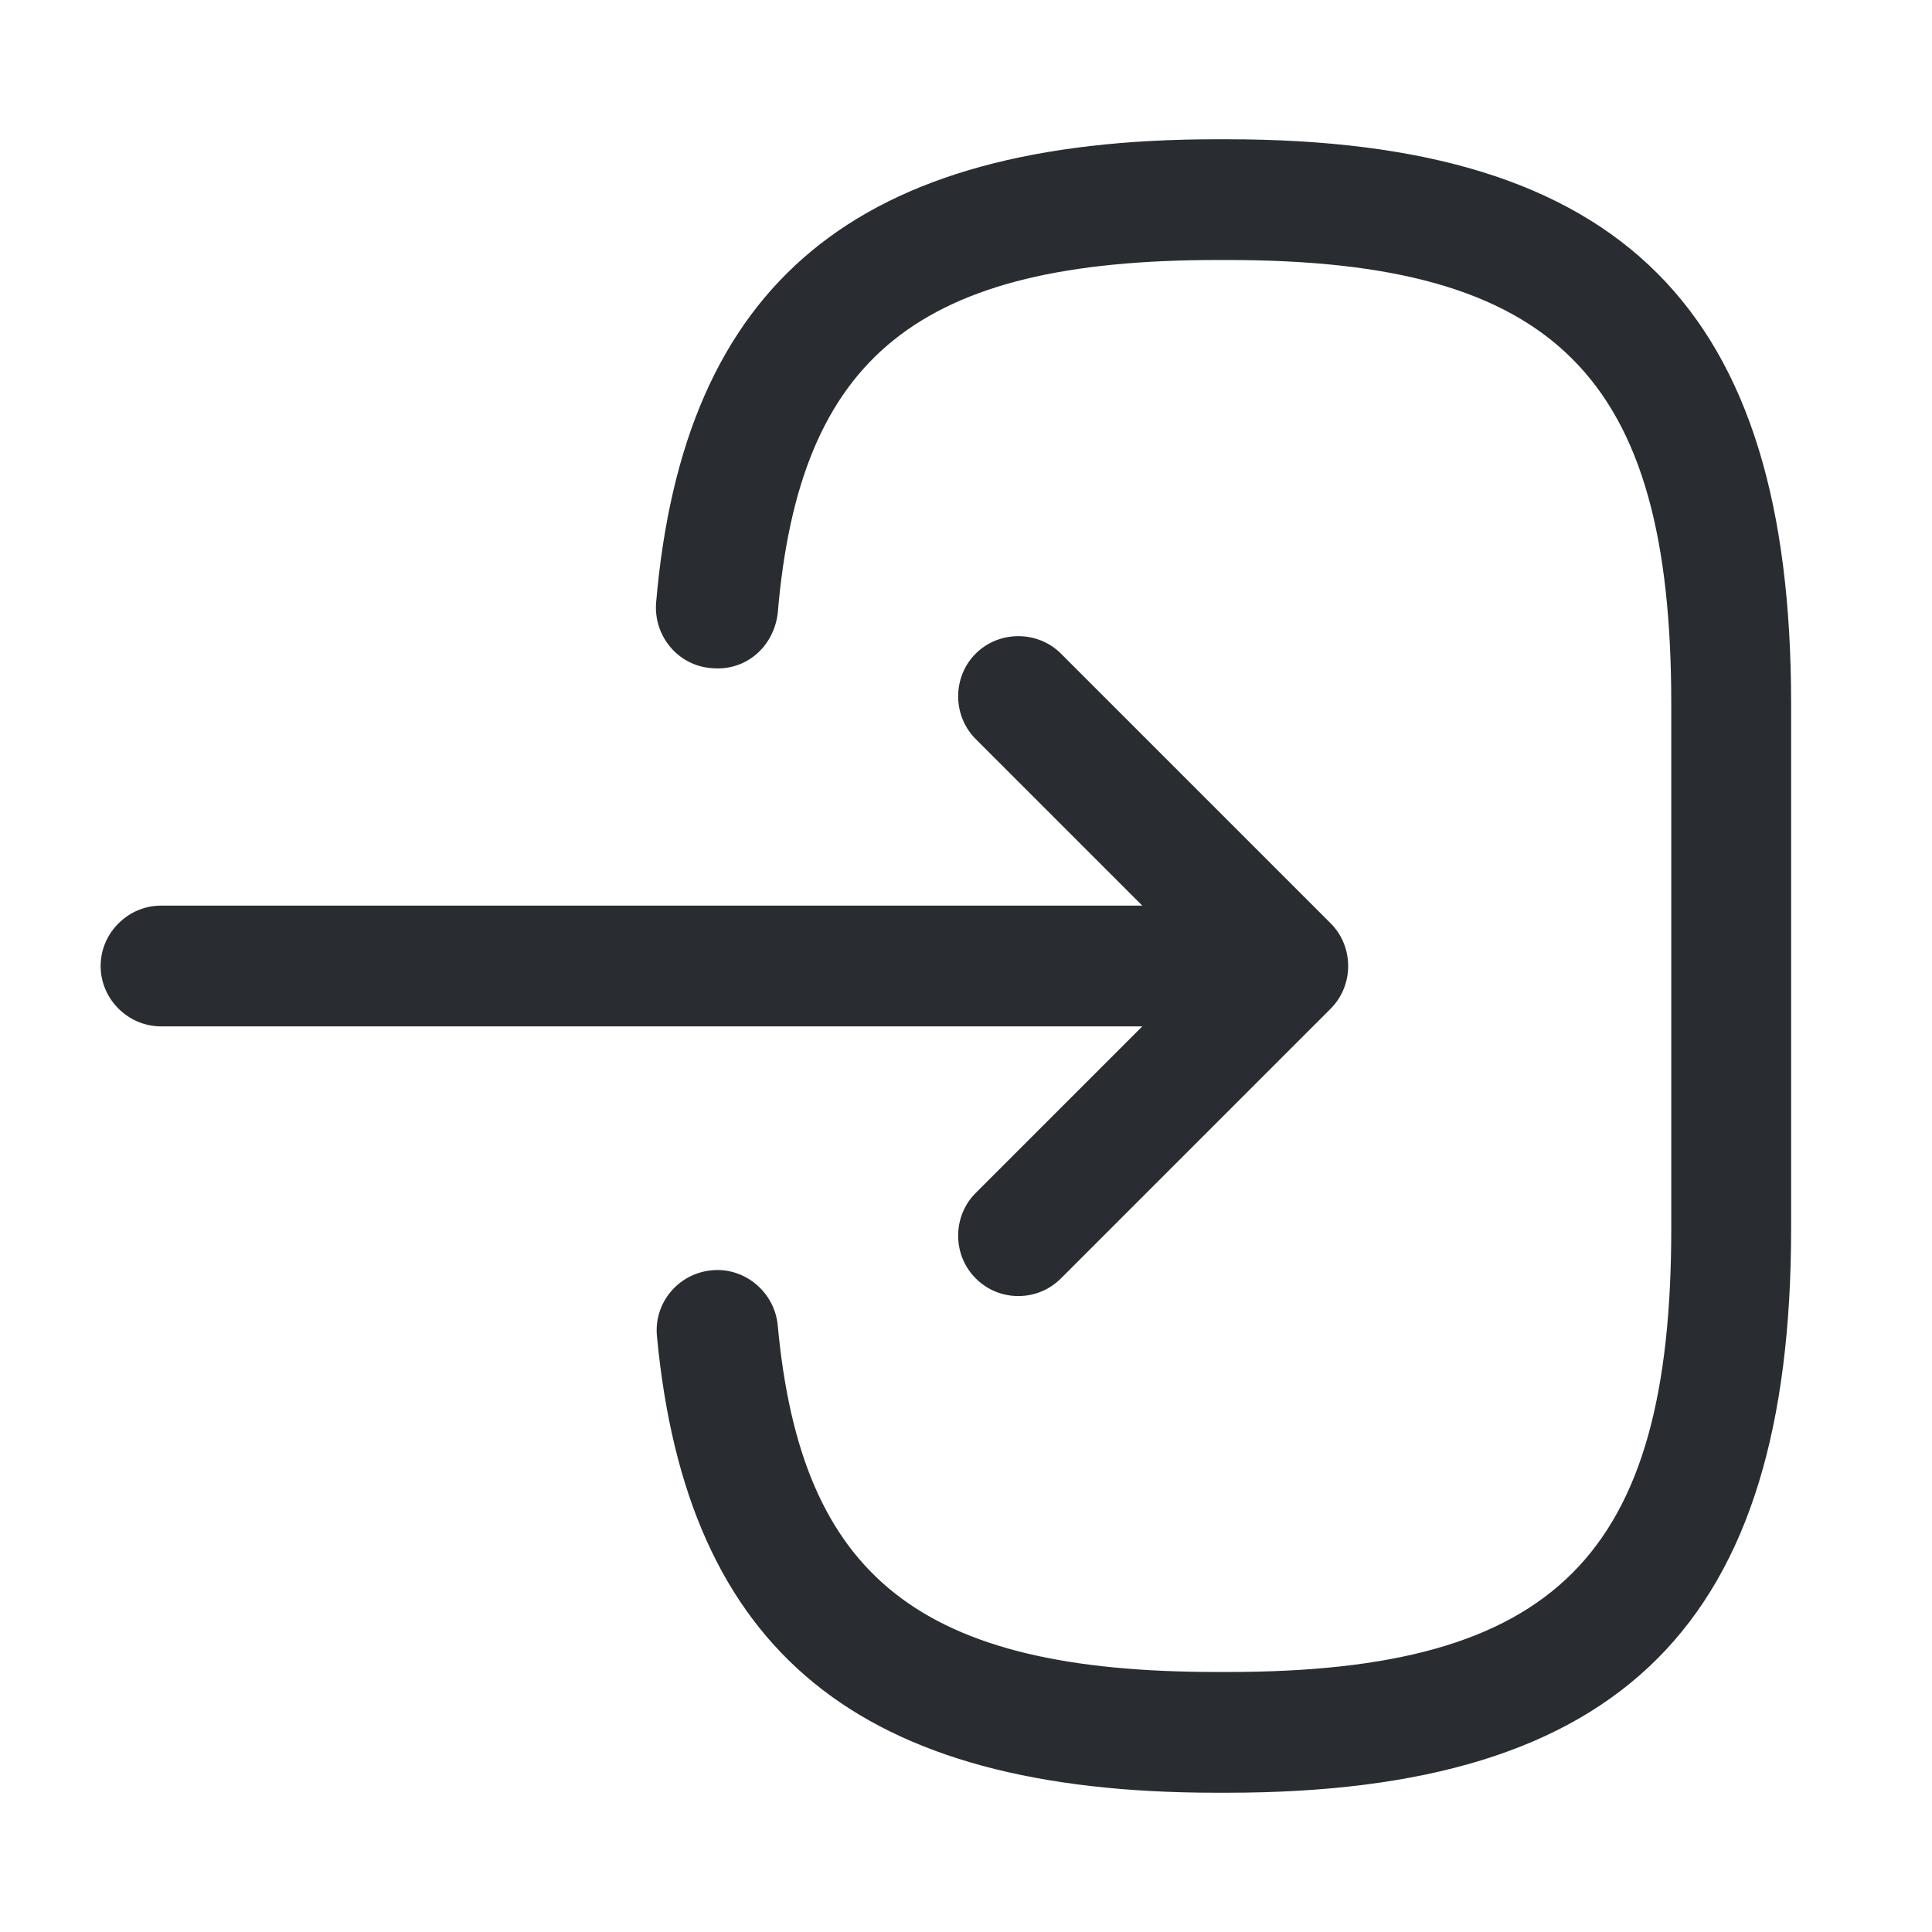
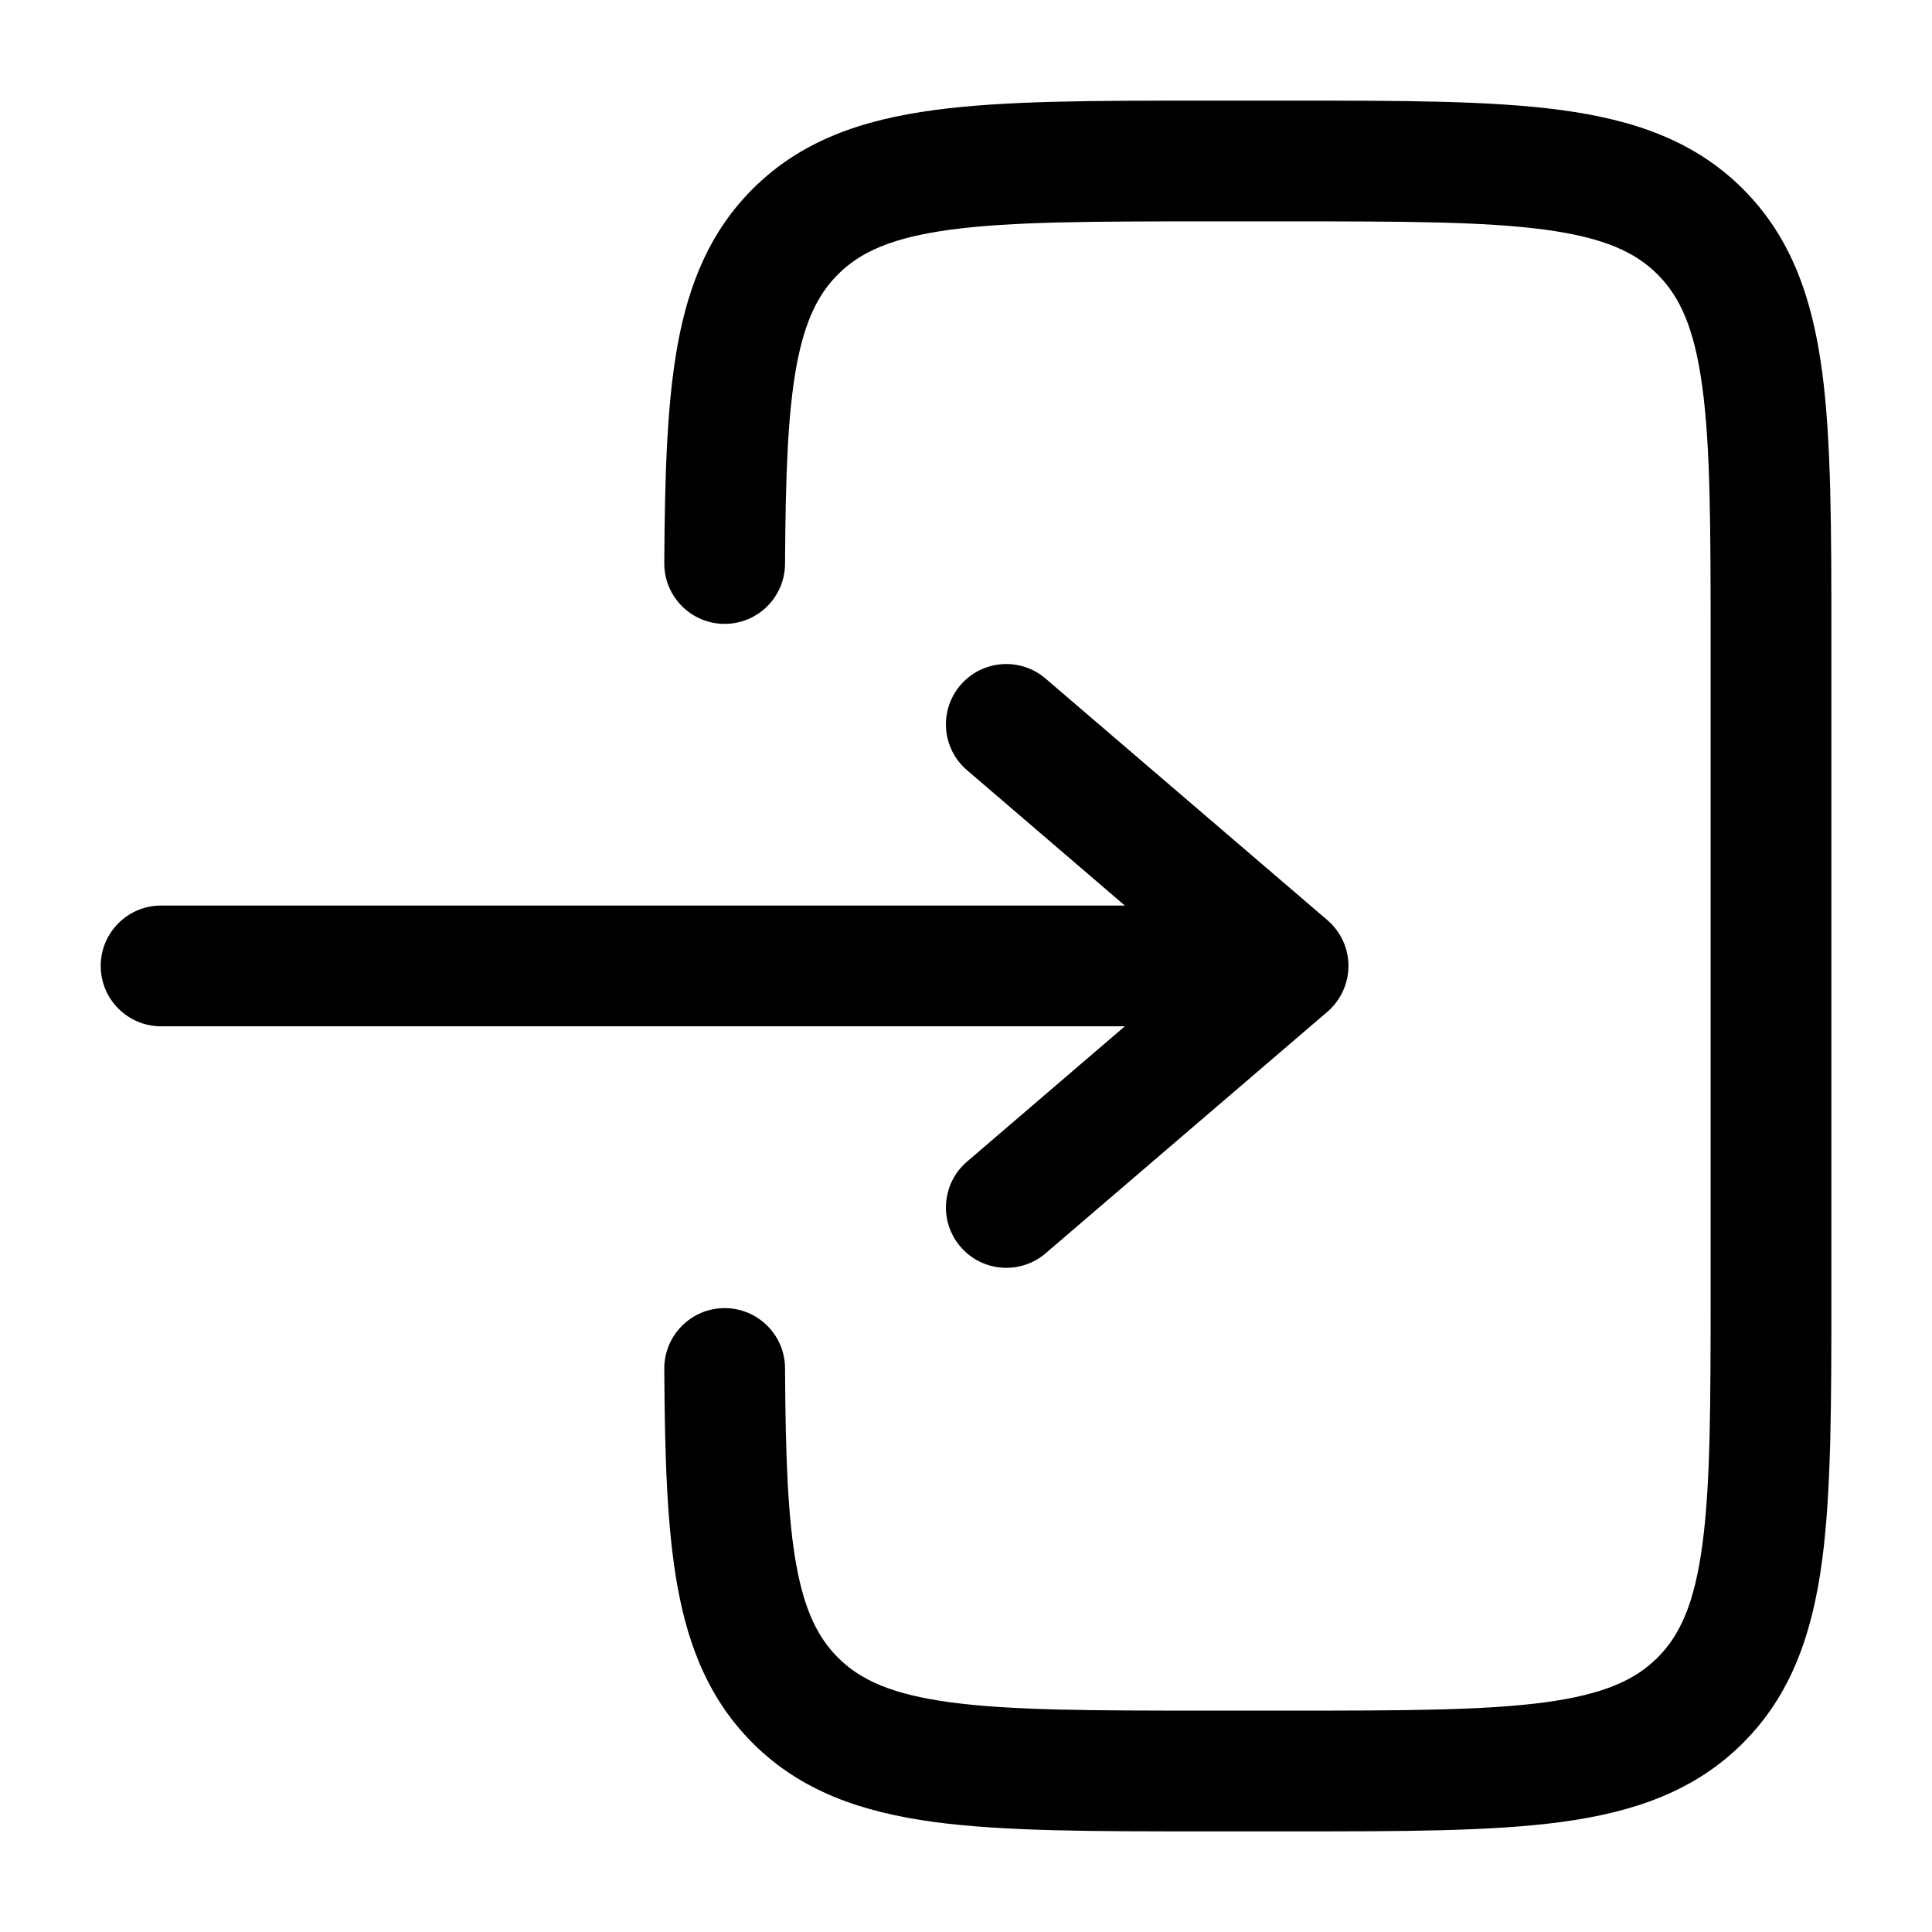
- <svg xmlns="http://www.w3.org/2000/svg" width="24" height="24" viewBox="0 0 24 24" fill="none">
-   <path d="M15.241 22.27H15.111C10.671 22.27 8.53 20.52 8.161 16.6C8.12 16.19 8.421 15.82 8.841 15.78C9.251 15.74 9.62 16.05 9.661 16.46C9.95 19.6 11.431 20.77 15.12 20.77H15.251C19.32 20.77 20.761 19.33 20.761 15.26V8.74C20.761 4.67 19.32 3.23 15.251 3.23H15.12C11.411 3.23 9.931 4.42 9.661 7.62C9.611 8.03 9.271 8.34 8.841 8.3C8.421 8.27 8.12 7.9 8.15 7.49C8.491 3.51 10.64 1.73 15.111 1.73H15.241C20.151 1.73 22.25 3.83 22.25 8.74V15.26C22.25 20.17 20.151 22.27 15.241 22.27Z" fill="#292D32" />
-   <path d="M14.88 12.75H2C1.59 12.75 1.25 12.41 1.25 12C1.25 11.59 1.59 11.25 2 11.25H14.88C15.29 11.25 15.63 11.59 15.63 12C15.63 12.41 15.3 12.75 14.88 12.75Z" fill="#292D32" />
-   <path d="M12.65 16.1C12.46 16.1 12.27 16.03 12.12 15.88C11.83 15.59 11.83 15.11 12.12 14.82L14.94 12L12.12 9.18C11.83 8.89 11.83 8.41 12.12 8.12C12.41 7.83 12.89 7.83 13.18 8.12L16.53 11.47C16.82 11.76 16.82 12.24 16.53 12.53L13.18 15.88C13.03 16.03 12.84 16.1 12.65 16.1Z" fill="#292D32" />
+ <svg xmlns="http://www.w3.org/2000/svg" width="24" height="24" viewBox="0 0 24 24" fill="none" stroke-width="1.5" class="solar solar-login-2-outline">
+   <path d="M14.945 1.25C13.578 1.25 12.475 1.25 11.608 1.367C10.708 1.488 9.95 1.746 9.349 2.348C8.824 2.873 8.558 3.518 8.419 4.276C8.284 5.013 8.258 5.914 8.252 6.996C8.25 7.41 8.584 7.748 8.998 7.75C9.412 7.752 9.75 7.418 9.752 7.004C9.758 5.911 9.786 5.136 9.894 4.547C9.999 3.981 10.166 3.652 10.409 3.409C10.686 3.132 11.075 2.952 11.808 2.853C12.564 2.752 13.565 2.75 15 2.75H16C17.436 2.75 18.437 2.752 19.192 2.853C19.926 2.952 20.314 3.132 20.591 3.409C20.868 3.686 21.048 4.074 21.147 4.808C21.249 5.563 21.25 6.565 21.25 8V16C21.25 17.435 21.249 18.436 21.147 19.192C21.048 19.926 20.868 20.314 20.591 20.591C20.314 20.868 19.926 21.048 19.192 21.147C18.437 21.248 17.436 21.25 16 21.25H15C13.565 21.25 12.564 21.248 11.808 21.147C11.075 21.048 10.686 20.868 10.409 20.591C10.166 20.348 9.999 20.02 9.894 19.453C9.786 18.864 9.758 18.089 9.752 16.996C9.75 16.582 9.412 16.248 8.998 16.25C8.584 16.252 8.25 16.59 8.252 17.004C8.258 18.086 8.284 18.987 8.419 19.724C8.558 20.482 8.824 21.127 9.349 21.652C9.95 22.254 10.708 22.512 11.608 22.634C12.475 22.75 13.578 22.75 14.945 22.75H16.055C17.423 22.75 18.525 22.75 19.392 22.634C20.292 22.512 21.05 22.254 21.652 21.652C22.254 21.05 22.513 20.292 22.634 19.392C22.75 18.525 22.75 17.422 22.75 16.055V7.945C22.75 6.578 22.75 5.475 22.634 4.608C22.513 3.708 22.254 2.95 21.652 2.348C21.05 1.746 20.292 1.488 19.392 1.367C18.525 1.25 17.423 1.25 16.055 1.25H14.945Z" fill="currentColor" />
+   <path d="M2.001 11.249C1.587 11.249 1.251 11.585 1.251 11.999C1.251 12.413 1.587 12.749 2.001 12.749L13.973 12.749L12.013 14.43C11.698 14.699 11.662 15.173 11.931 15.487C12.201 15.802 12.675 15.838 12.989 15.569L16.489 12.569C16.655 12.426 16.751 12.218 16.751 11.999C16.751 11.78 16.655 11.572 16.489 11.43L12.989 8.43C12.675 8.16 12.201 8.196 11.931 8.511C11.662 8.825 11.698 9.299 12.013 9.568L13.973 11.249L2.001 11.249Z" fill="currentColor" />
</svg>
